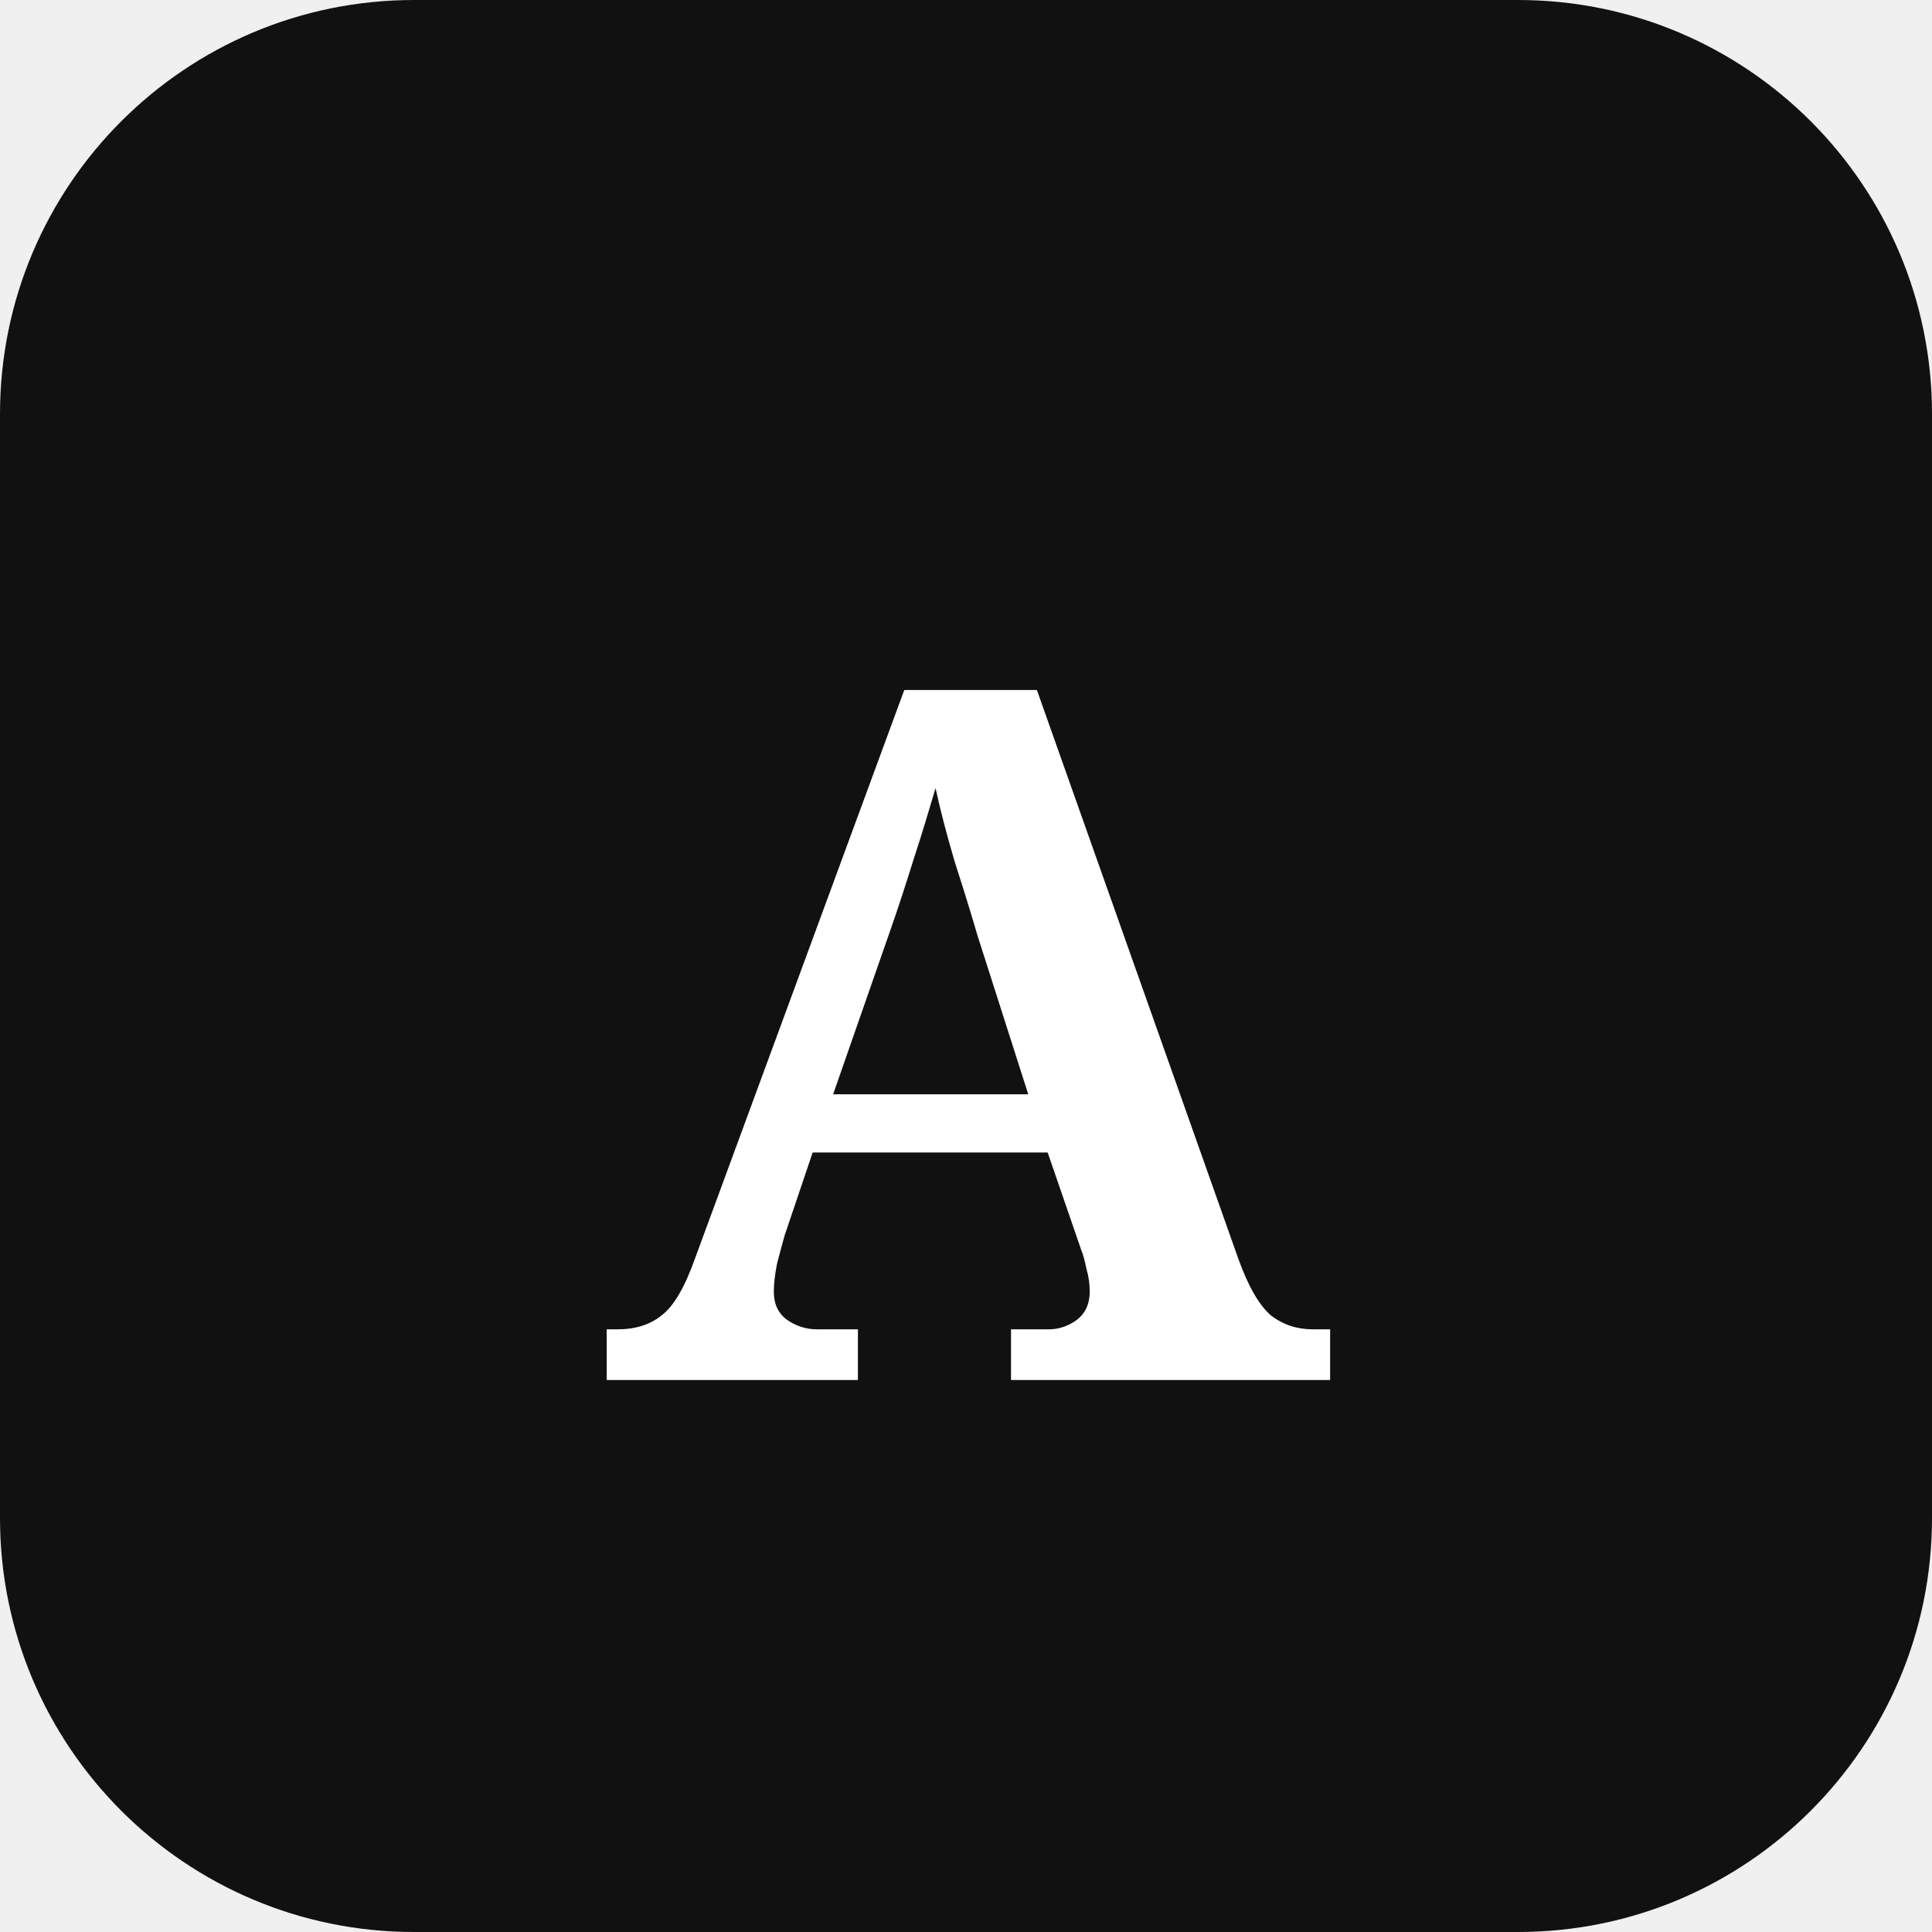
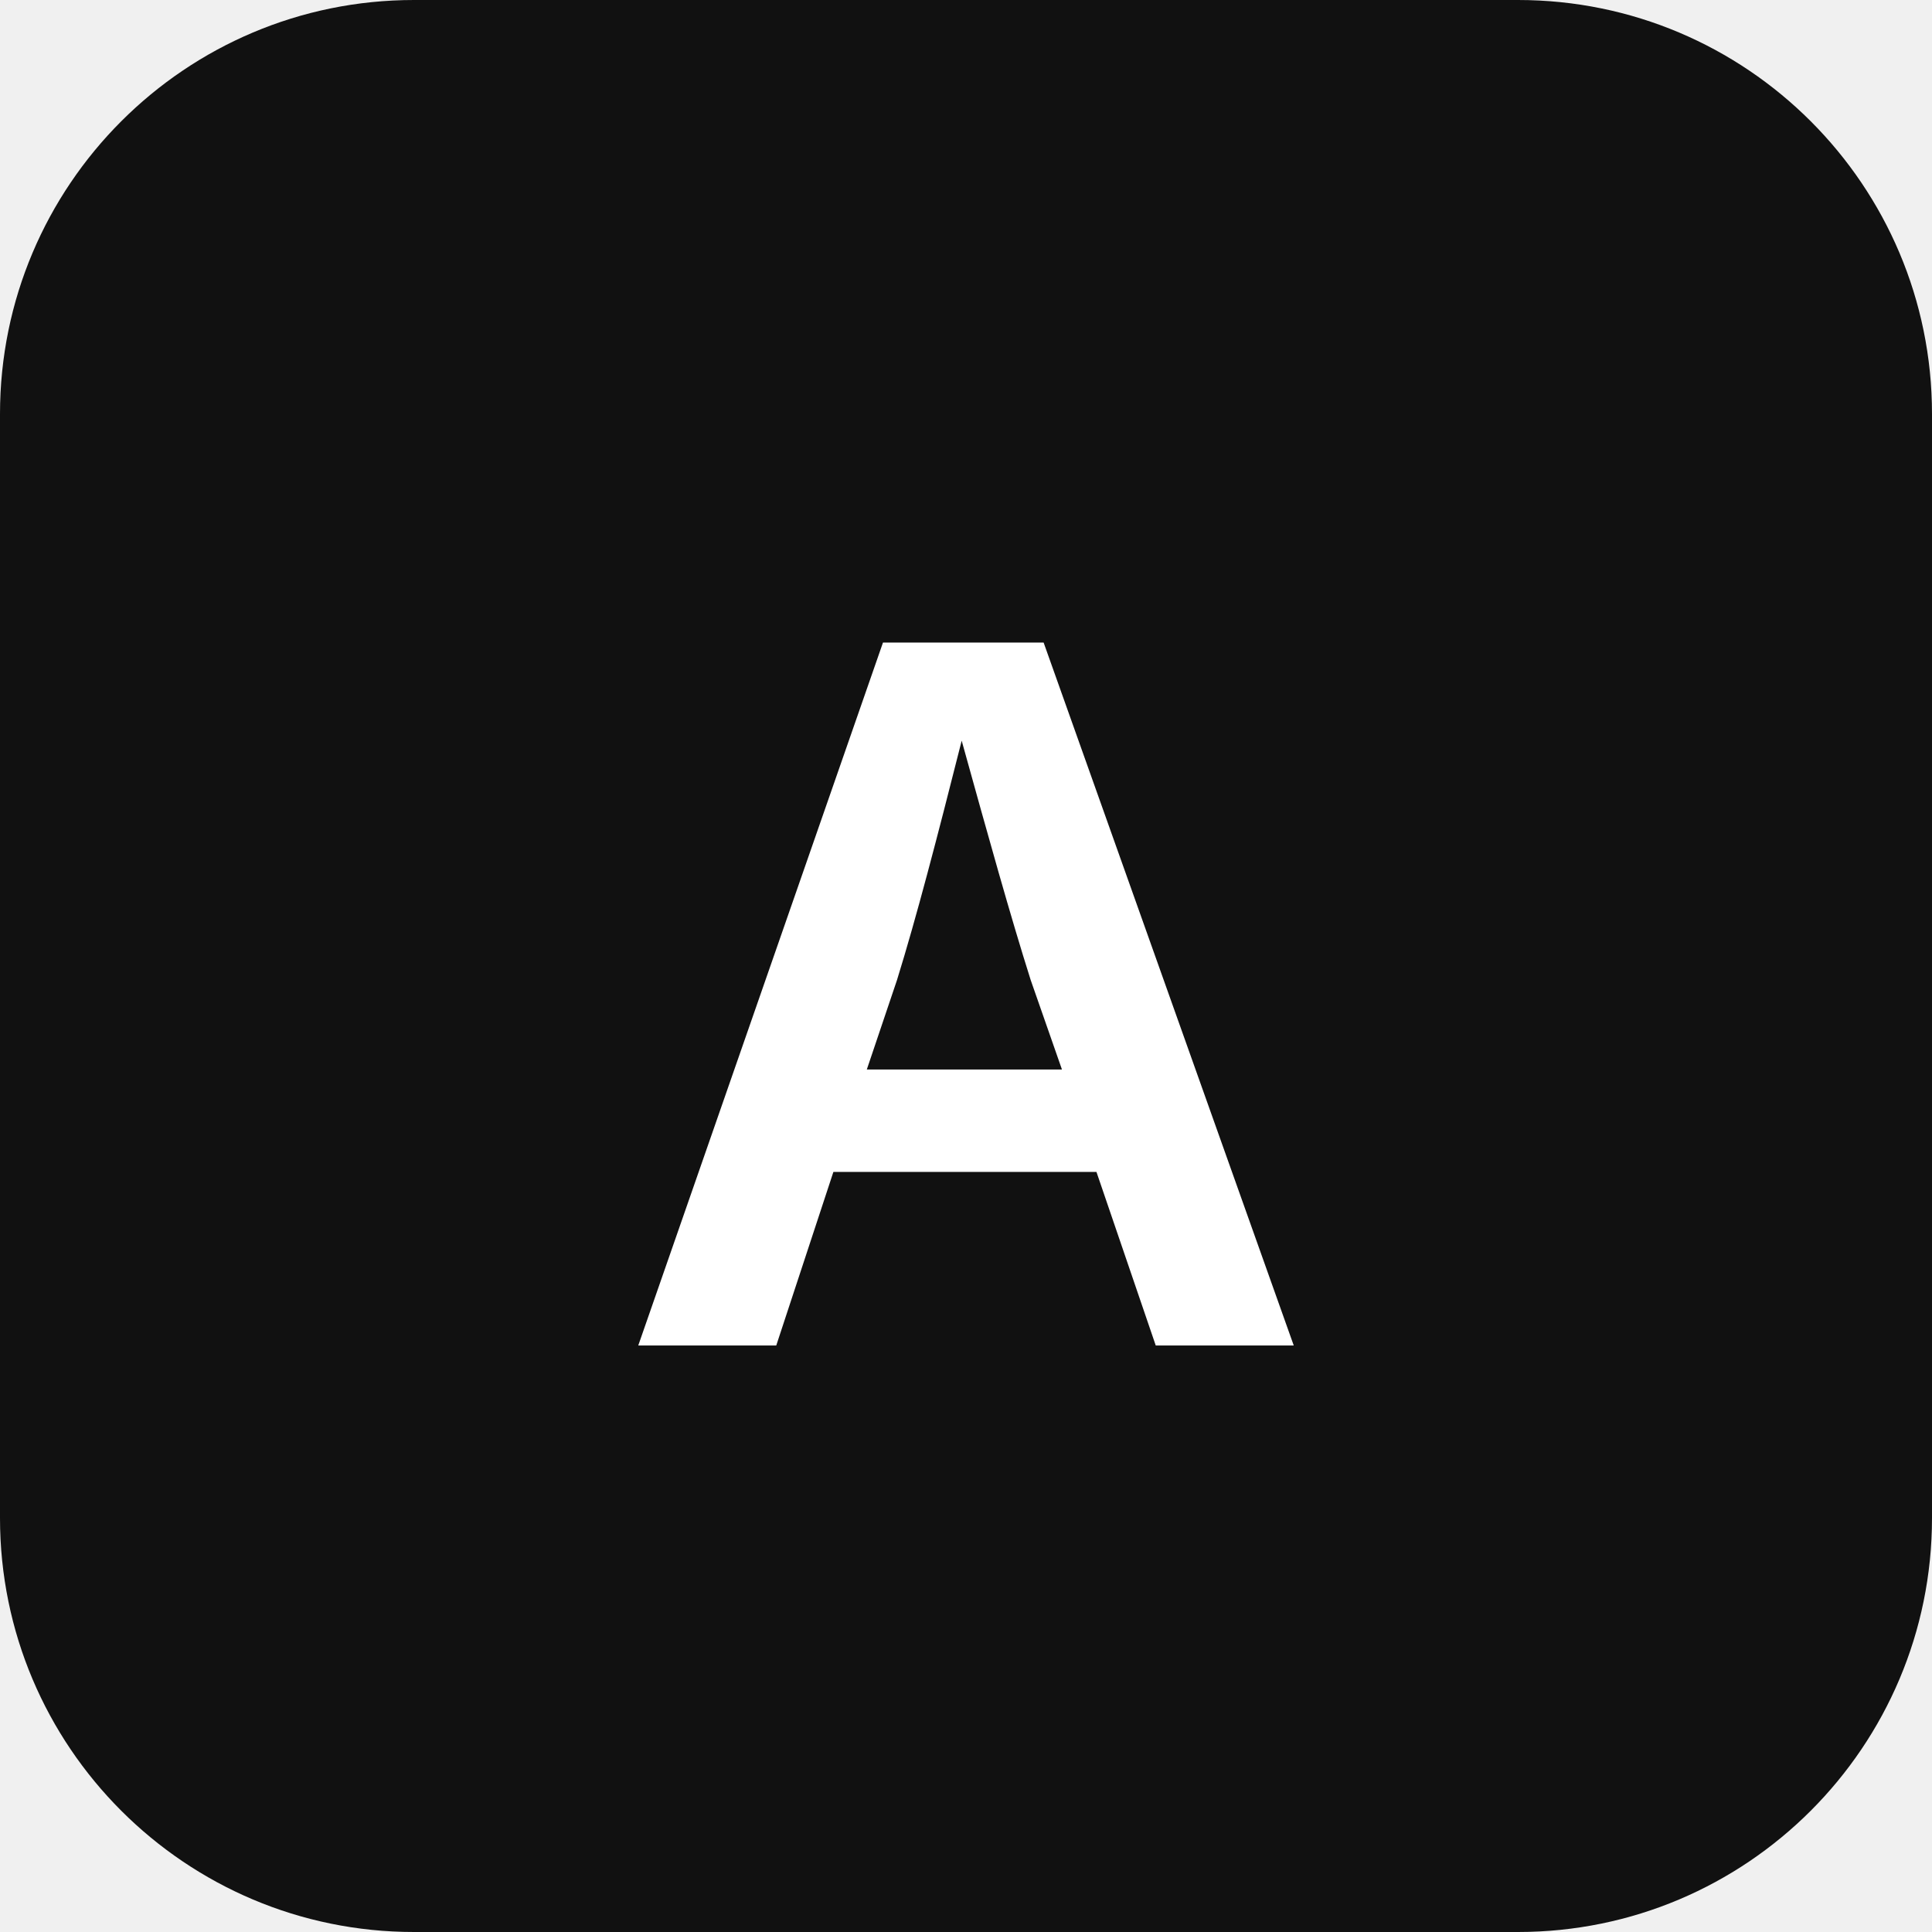
<svg xmlns="http://www.w3.org/2000/svg" viewBox="0 0 28 28" fill="none">
  <rect width="28" height="28" rx="6" fill="#111" />
-   <text x="14" y="20" font-family="Georgia, serif" font-size="14" font-weight="700" fill="white" text-anchor="middle" letter-spacing="-0.5">A</text>
+   <text x="14" y="19.5" font-family="Inter, -apple-system, system-ui, sans-serif" font-size="14" font-weight="600" fill="white" text-anchor="middle" letter-spacing="-0.5">A</text>
</svg>
